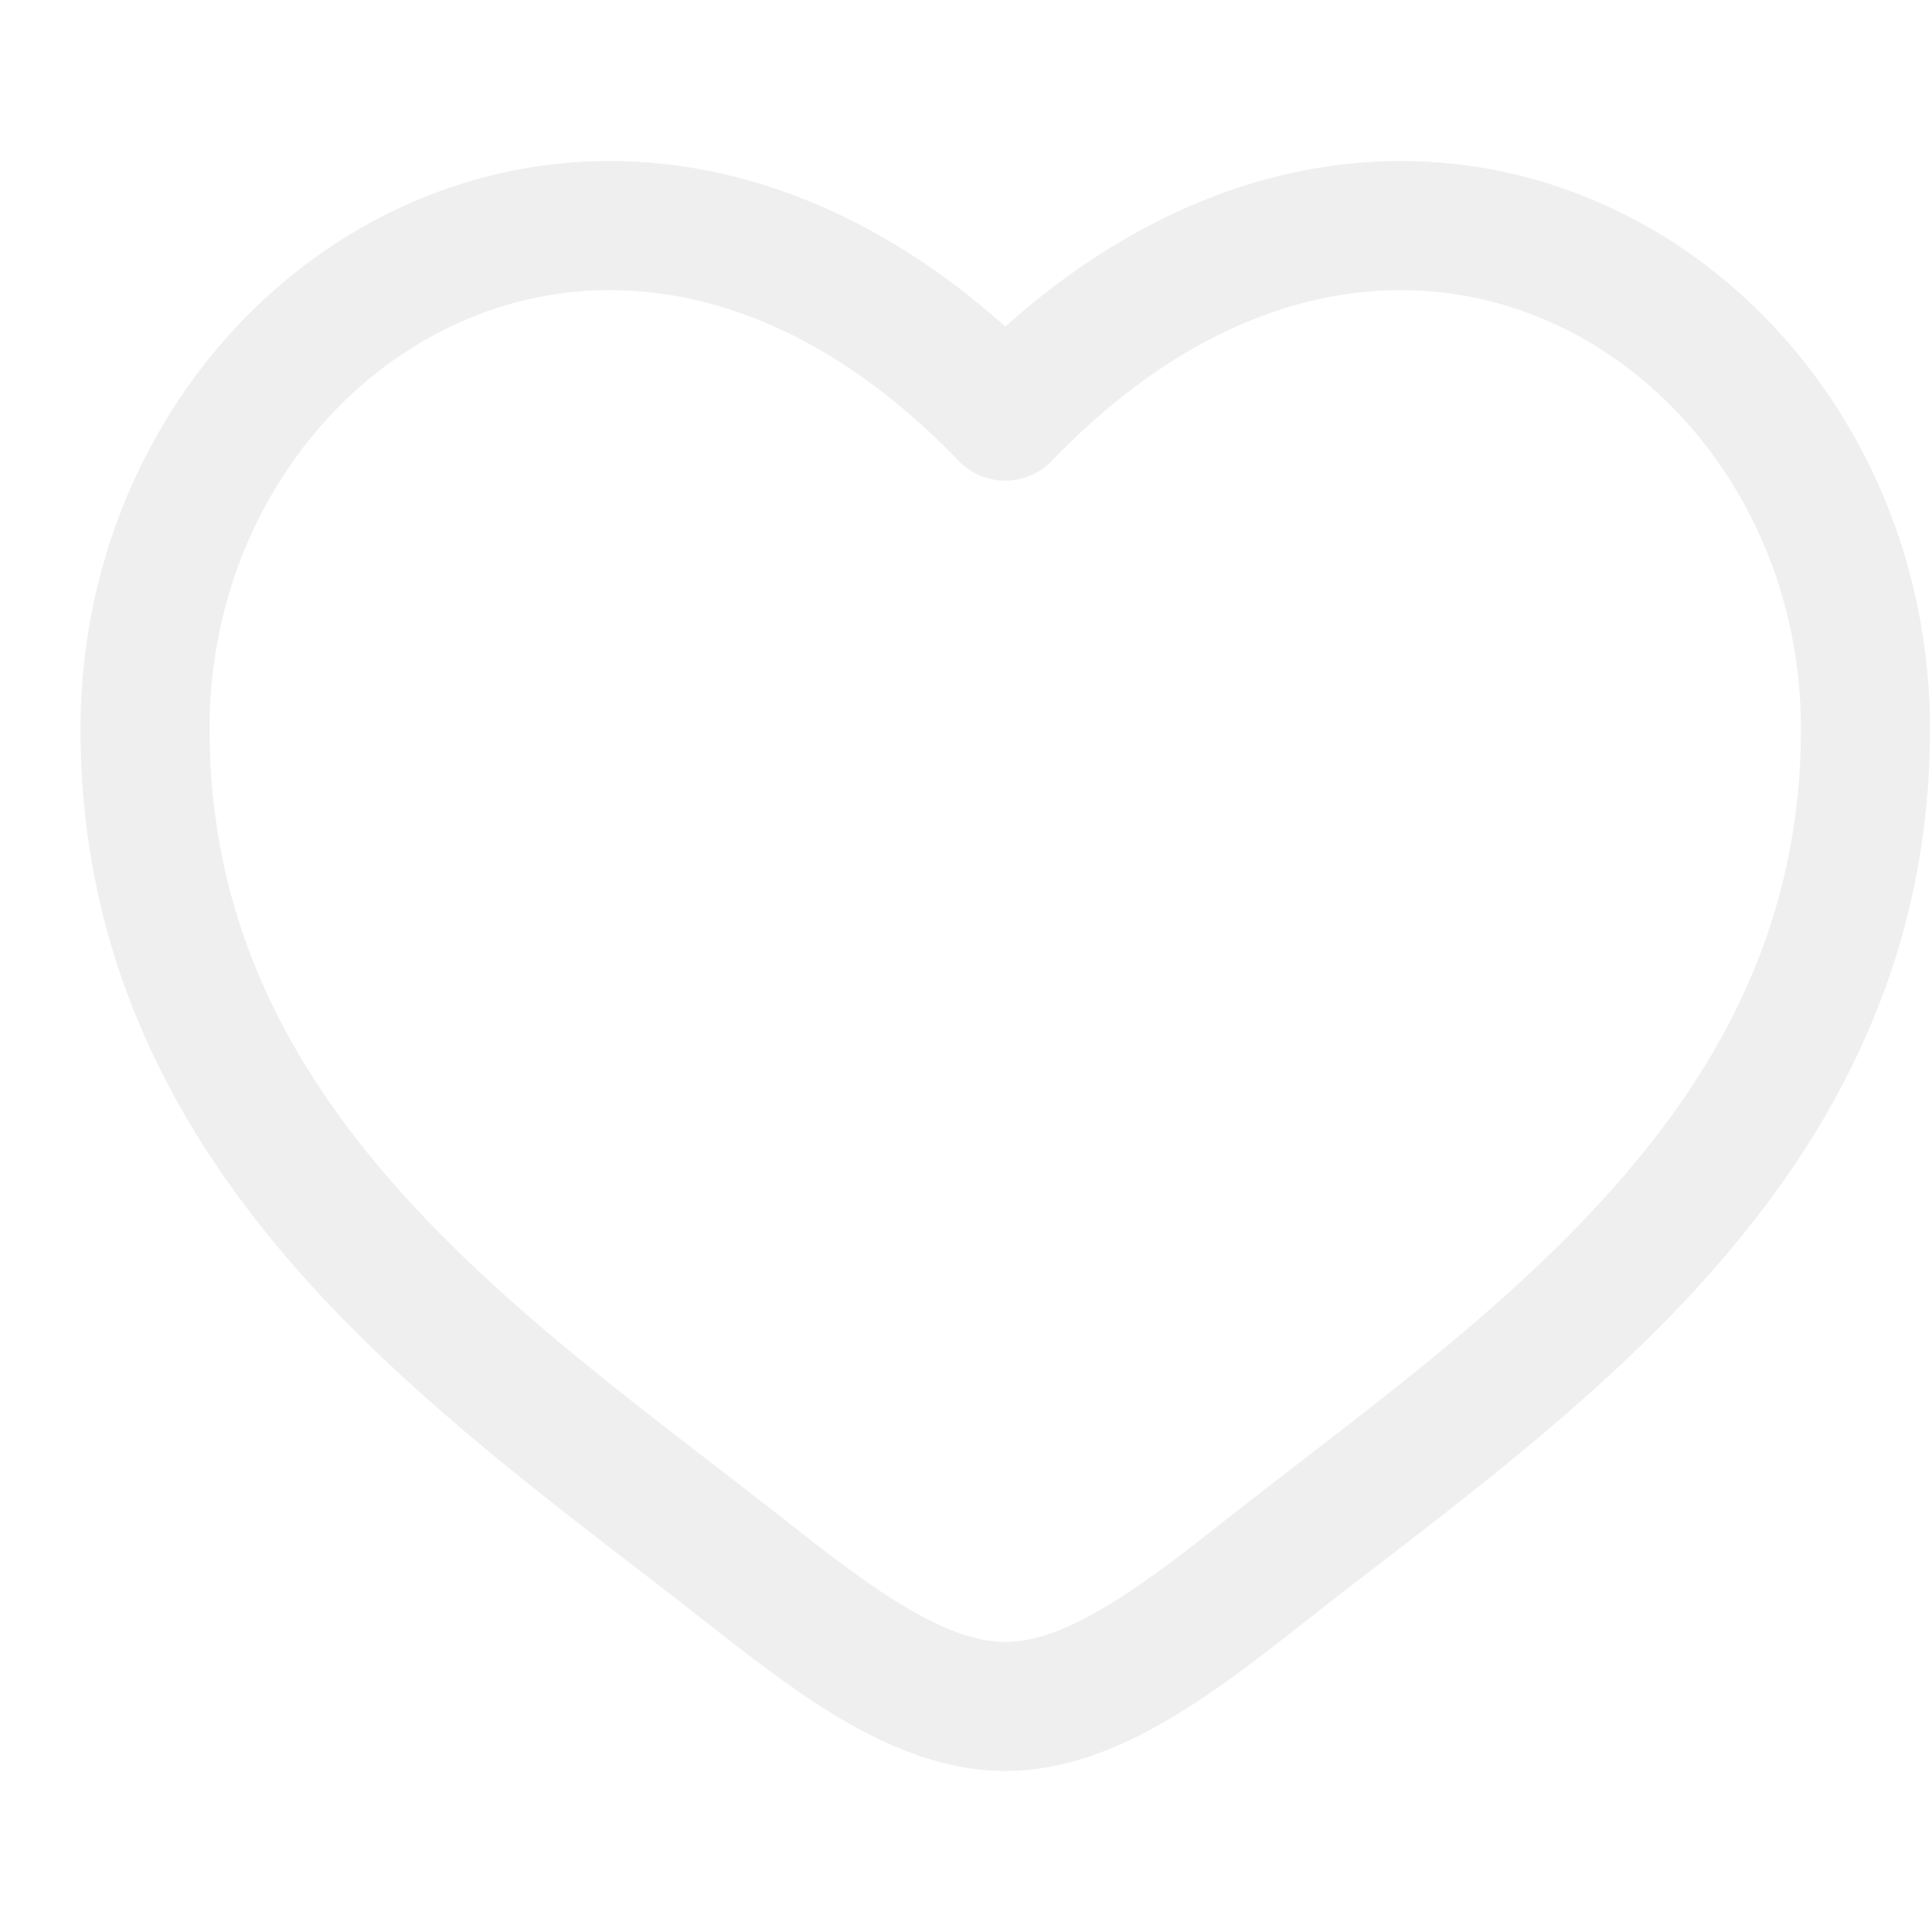
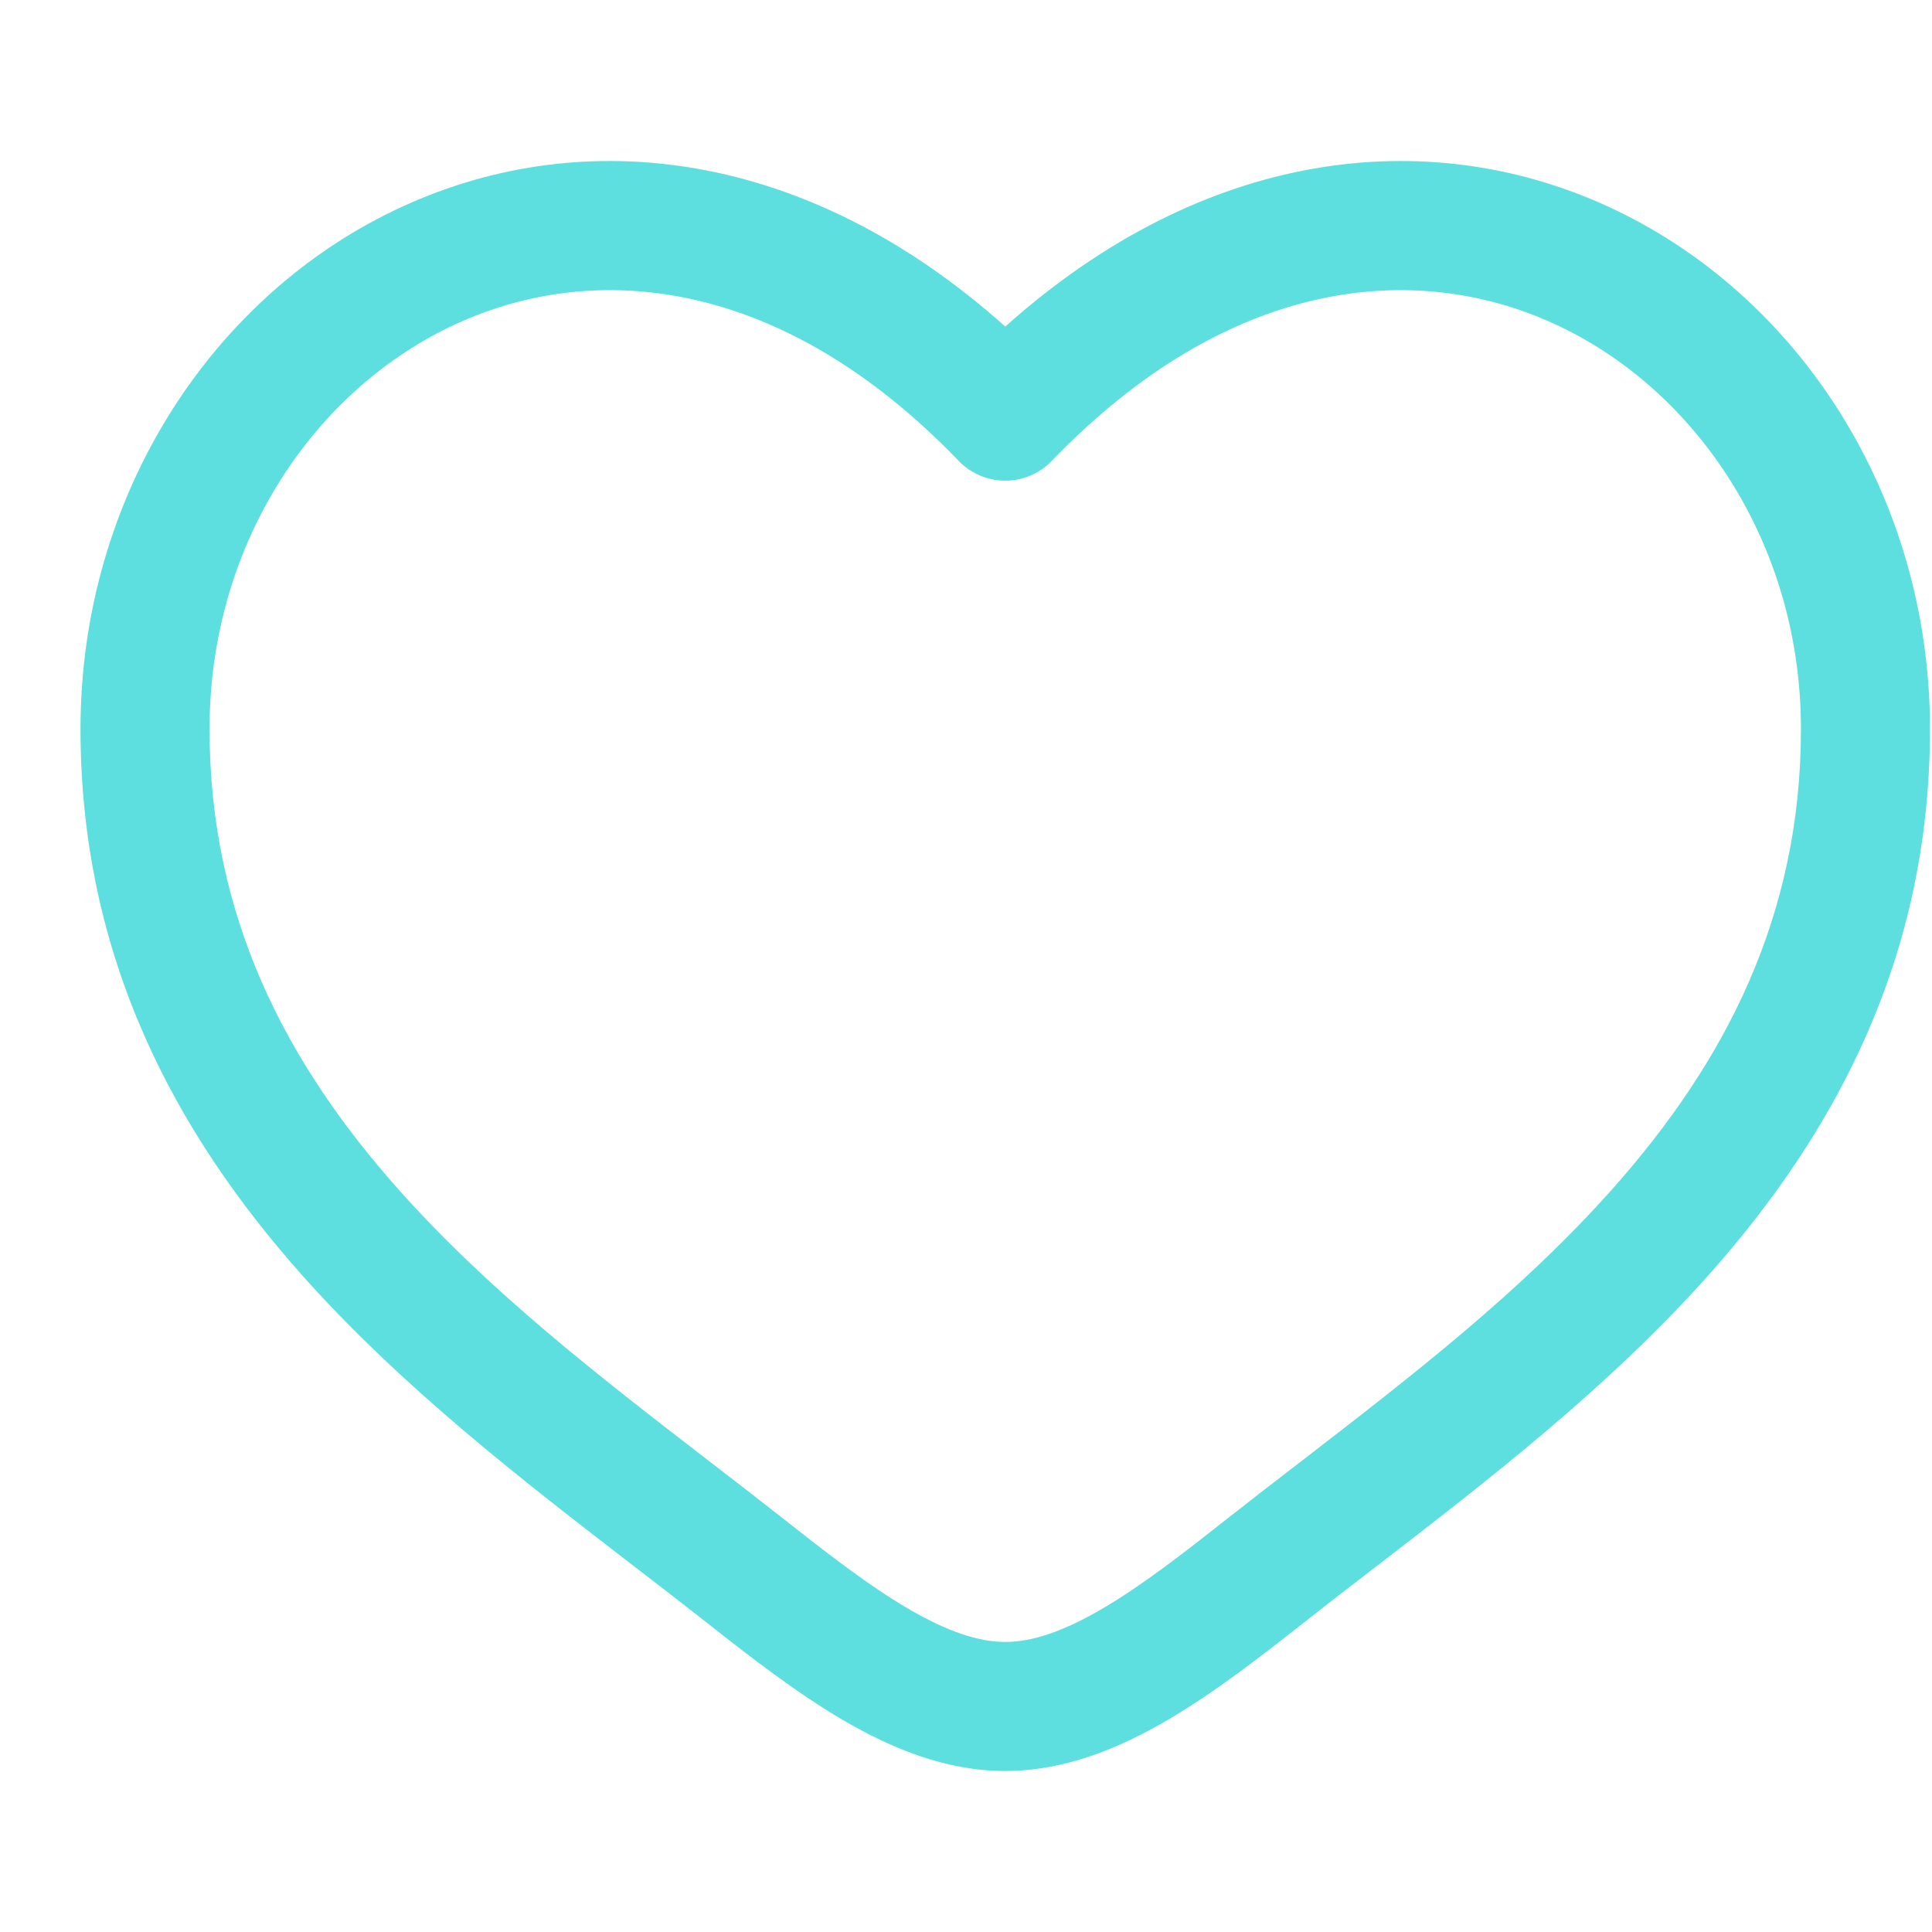
<svg xmlns="http://www.w3.org/2000/svg" width="24" height="24" viewBox="0 0 24 24" fill="none">
-   <path fill-rule="evenodd" clip-rule="evenodd" d="M5.675 4.02C3.902 4.83 2.603 6.757 2.603 9.056C2.603 11.404 3.564 13.214 4.941 14.765C6.077 16.044 7.451 17.103 8.791 18.137C9.11 18.382 9.426 18.626 9.737 18.871C10.299 19.314 10.801 19.703 11.284 19.985C11.768 20.268 12.157 20.397 12.488 20.397C12.819 20.397 13.208 20.268 13.691 19.985C14.175 19.703 14.676 19.314 15.238 18.871C15.549 18.626 15.866 18.382 16.184 18.137C17.524 17.103 18.899 16.044 20.034 14.765C21.412 13.214 22.372 11.404 22.372 9.056C22.372 6.757 21.074 4.83 19.301 4.02C17.578 3.232 15.264 3.441 13.065 5.726C12.914 5.883 12.706 5.971 12.488 5.971C12.27 5.971 12.061 5.883 11.91 5.726C9.711 3.441 7.397 3.232 5.675 4.02ZM12.488 4.057C10.017 1.846 7.25 1.537 5.008 2.562C2.64 3.644 1 6.158 1 9.056C1 11.904 2.187 14.077 3.743 15.83C4.989 17.233 6.514 18.407 7.861 19.445C8.167 19.68 8.463 19.908 8.745 20.13C9.292 20.561 9.88 21.021 10.475 21.369C11.07 21.717 11.75 22 12.488 22C13.225 22 13.905 21.717 14.5 21.369C15.096 21.021 15.683 20.561 16.231 20.13C16.512 19.908 16.808 19.68 17.114 19.445C18.461 18.407 19.986 17.233 21.233 15.83C22.789 14.077 23.975 11.904 23.975 9.056C23.975 6.158 22.335 3.644 19.967 2.562C17.725 1.537 14.958 1.846 12.488 4.057Z" fill="#EFEFEF" />
+   <path fill-rule="evenodd" clip-rule="evenodd" d="M5.675 4.02C3.902 4.83 2.603 6.757 2.603 9.056C2.603 11.404 3.564 13.214 4.941 14.765C6.077 16.044 7.451 17.103 8.791 18.137C9.11 18.382 9.426 18.626 9.737 18.871C10.299 19.314 10.801 19.703 11.284 19.985C11.768 20.268 12.157 20.397 12.488 20.397C12.819 20.397 13.208 20.268 13.691 19.985C14.175 19.703 14.676 19.314 15.238 18.871C15.549 18.626 15.866 18.382 16.184 18.137C17.524 17.103 18.899 16.044 20.034 14.765C21.412 13.214 22.372 11.404 22.372 9.056C22.372 6.757 21.074 4.83 19.301 4.02C17.578 3.232 15.264 3.441 13.065 5.726C12.914 5.883 12.706 5.971 12.488 5.971C12.27 5.971 12.061 5.883 11.91 5.726C9.711 3.441 7.397 3.232 5.675 4.02ZM12.488 4.057C10.017 1.846 7.25 1.537 5.008 2.562C2.64 3.644 1 6.158 1 9.056C1 11.904 2.187 14.077 3.743 15.83C4.989 17.233 6.514 18.407 7.861 19.445C8.167 19.68 8.463 19.908 8.745 20.13C9.292 20.561 9.88 21.021 10.475 21.369C11.07 21.717 11.75 22 12.488 22C13.225 22 13.905 21.717 14.5 21.369C15.096 21.021 15.683 20.561 16.231 20.13C16.512 19.908 16.808 19.68 17.114 19.445C18.461 18.407 19.986 17.233 21.233 15.83C22.789 14.077 23.975 11.904 23.975 9.056C23.975 6.158 22.335 3.644 19.967 2.562C17.725 1.537 14.958 1.846 12.488 4.057Z" fill="hsl(180, 67%, 62%)" />
</svg>
